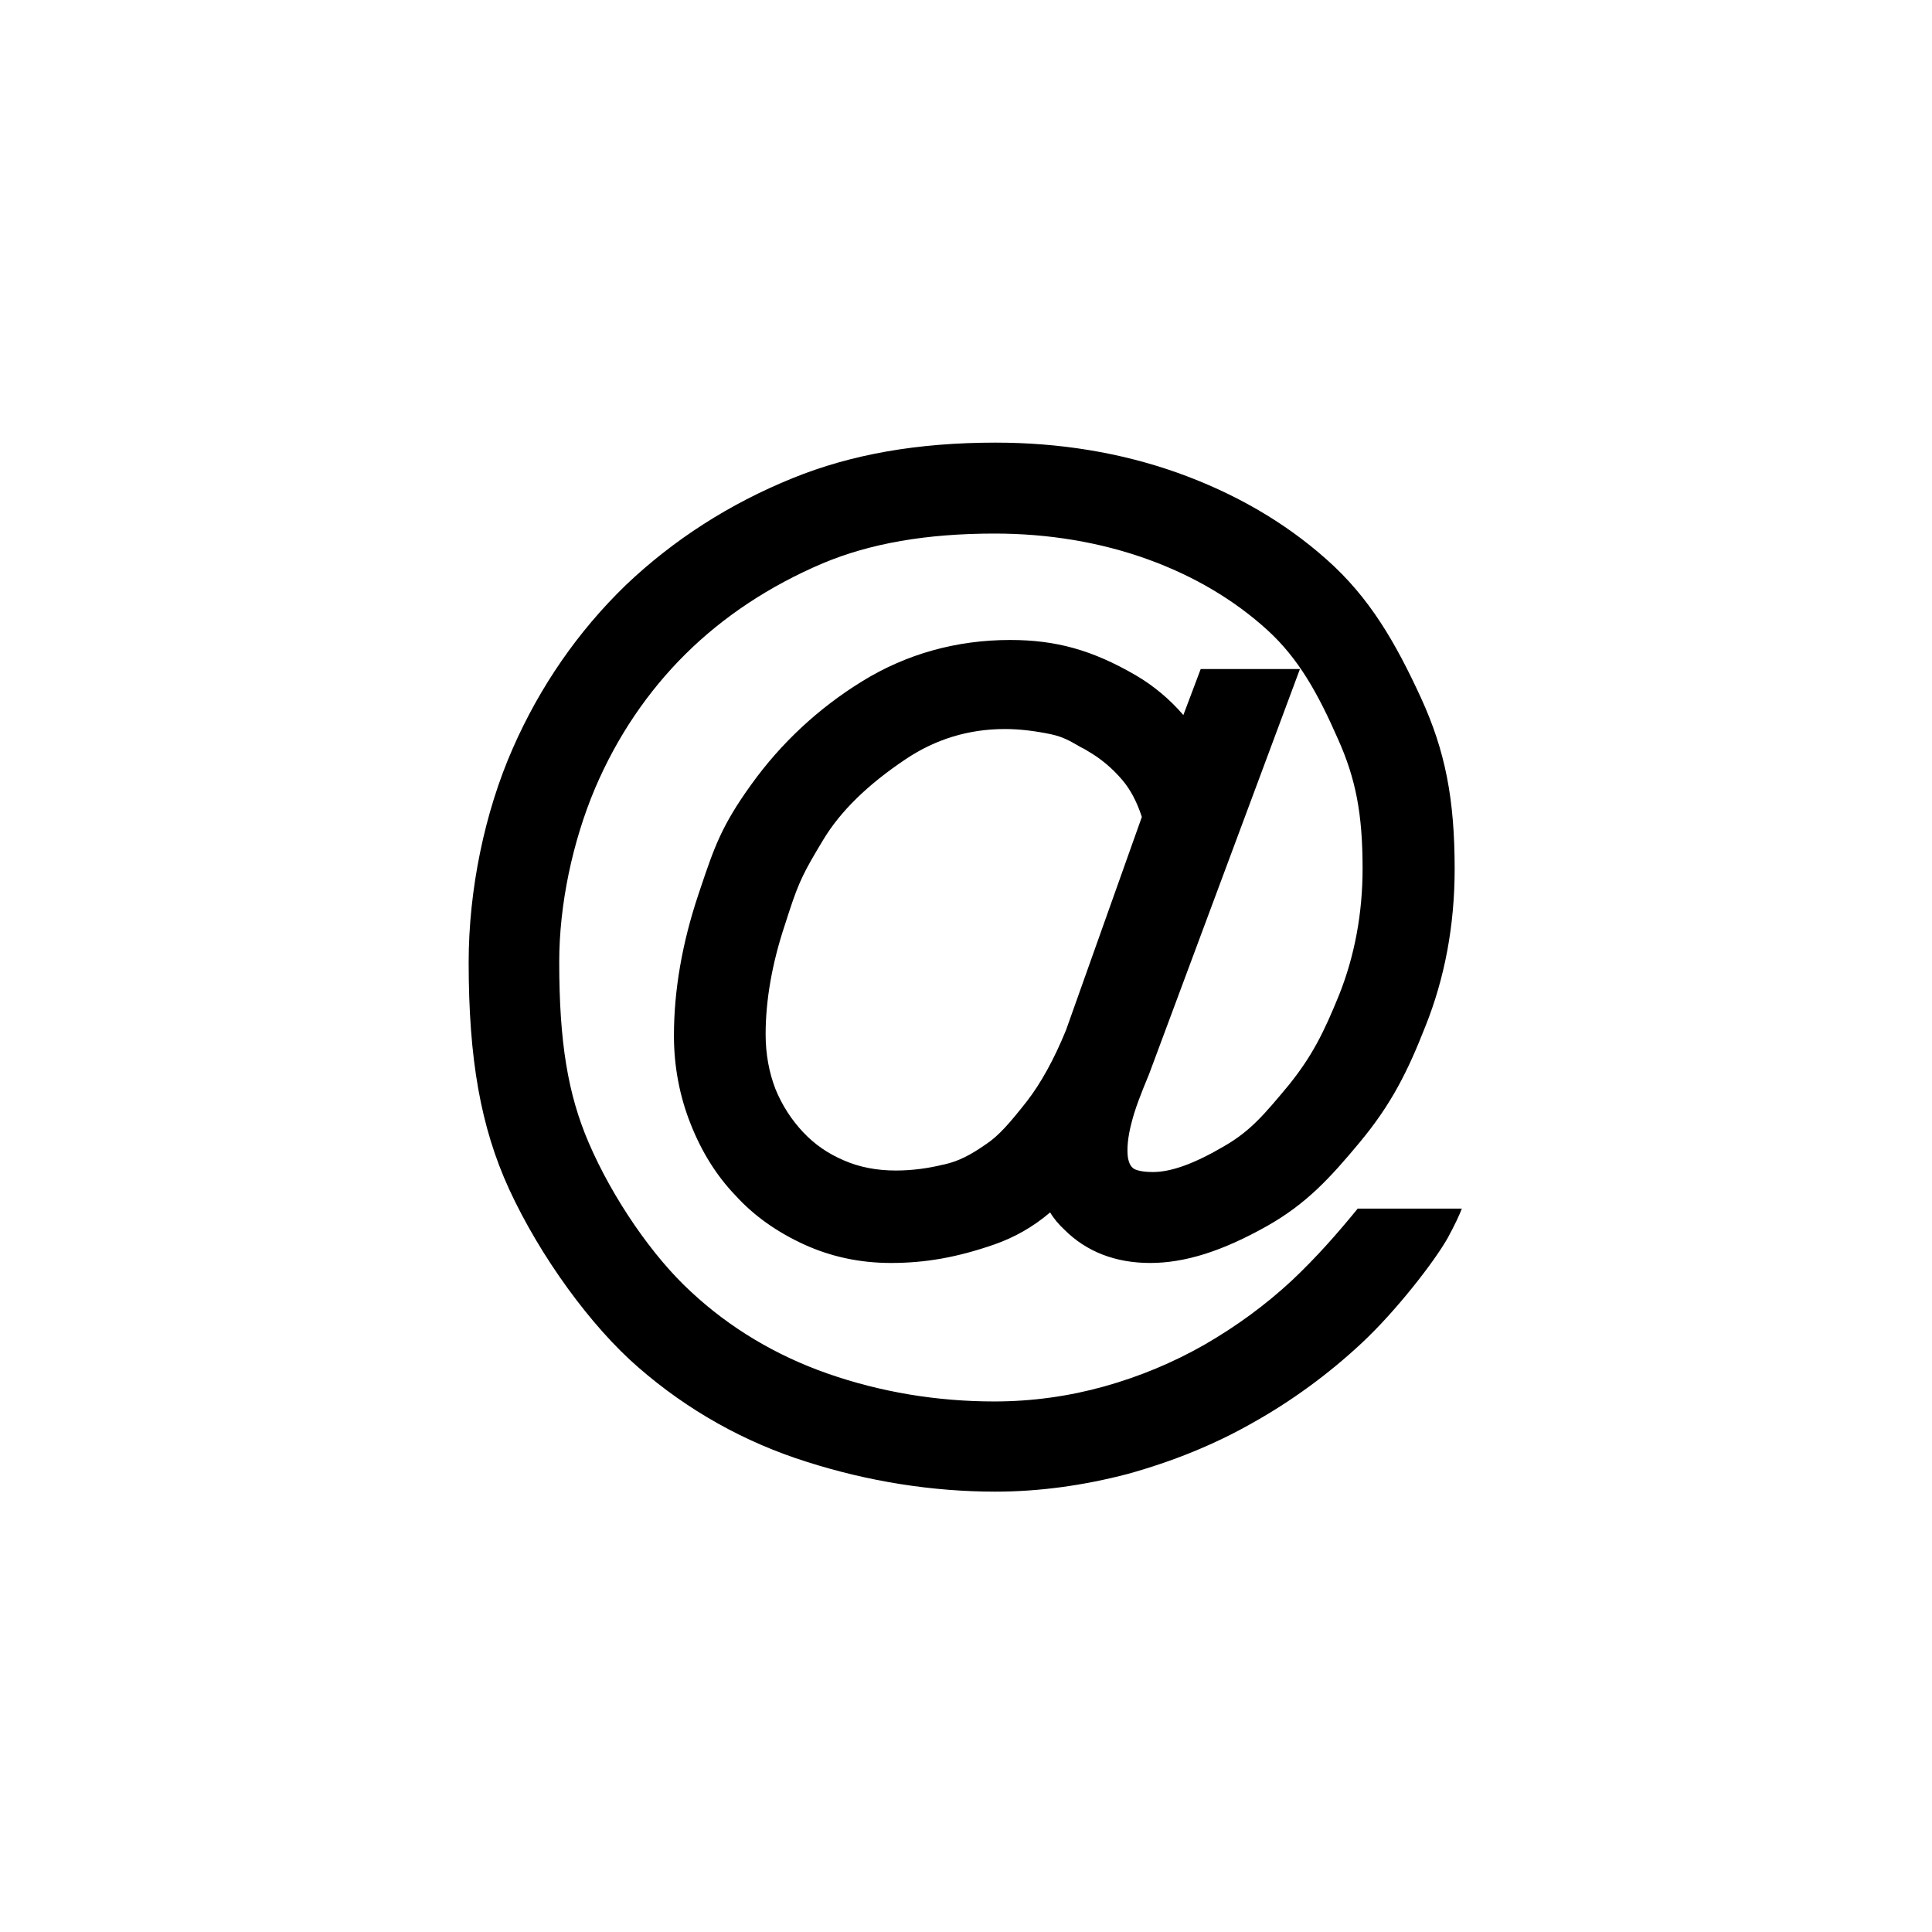
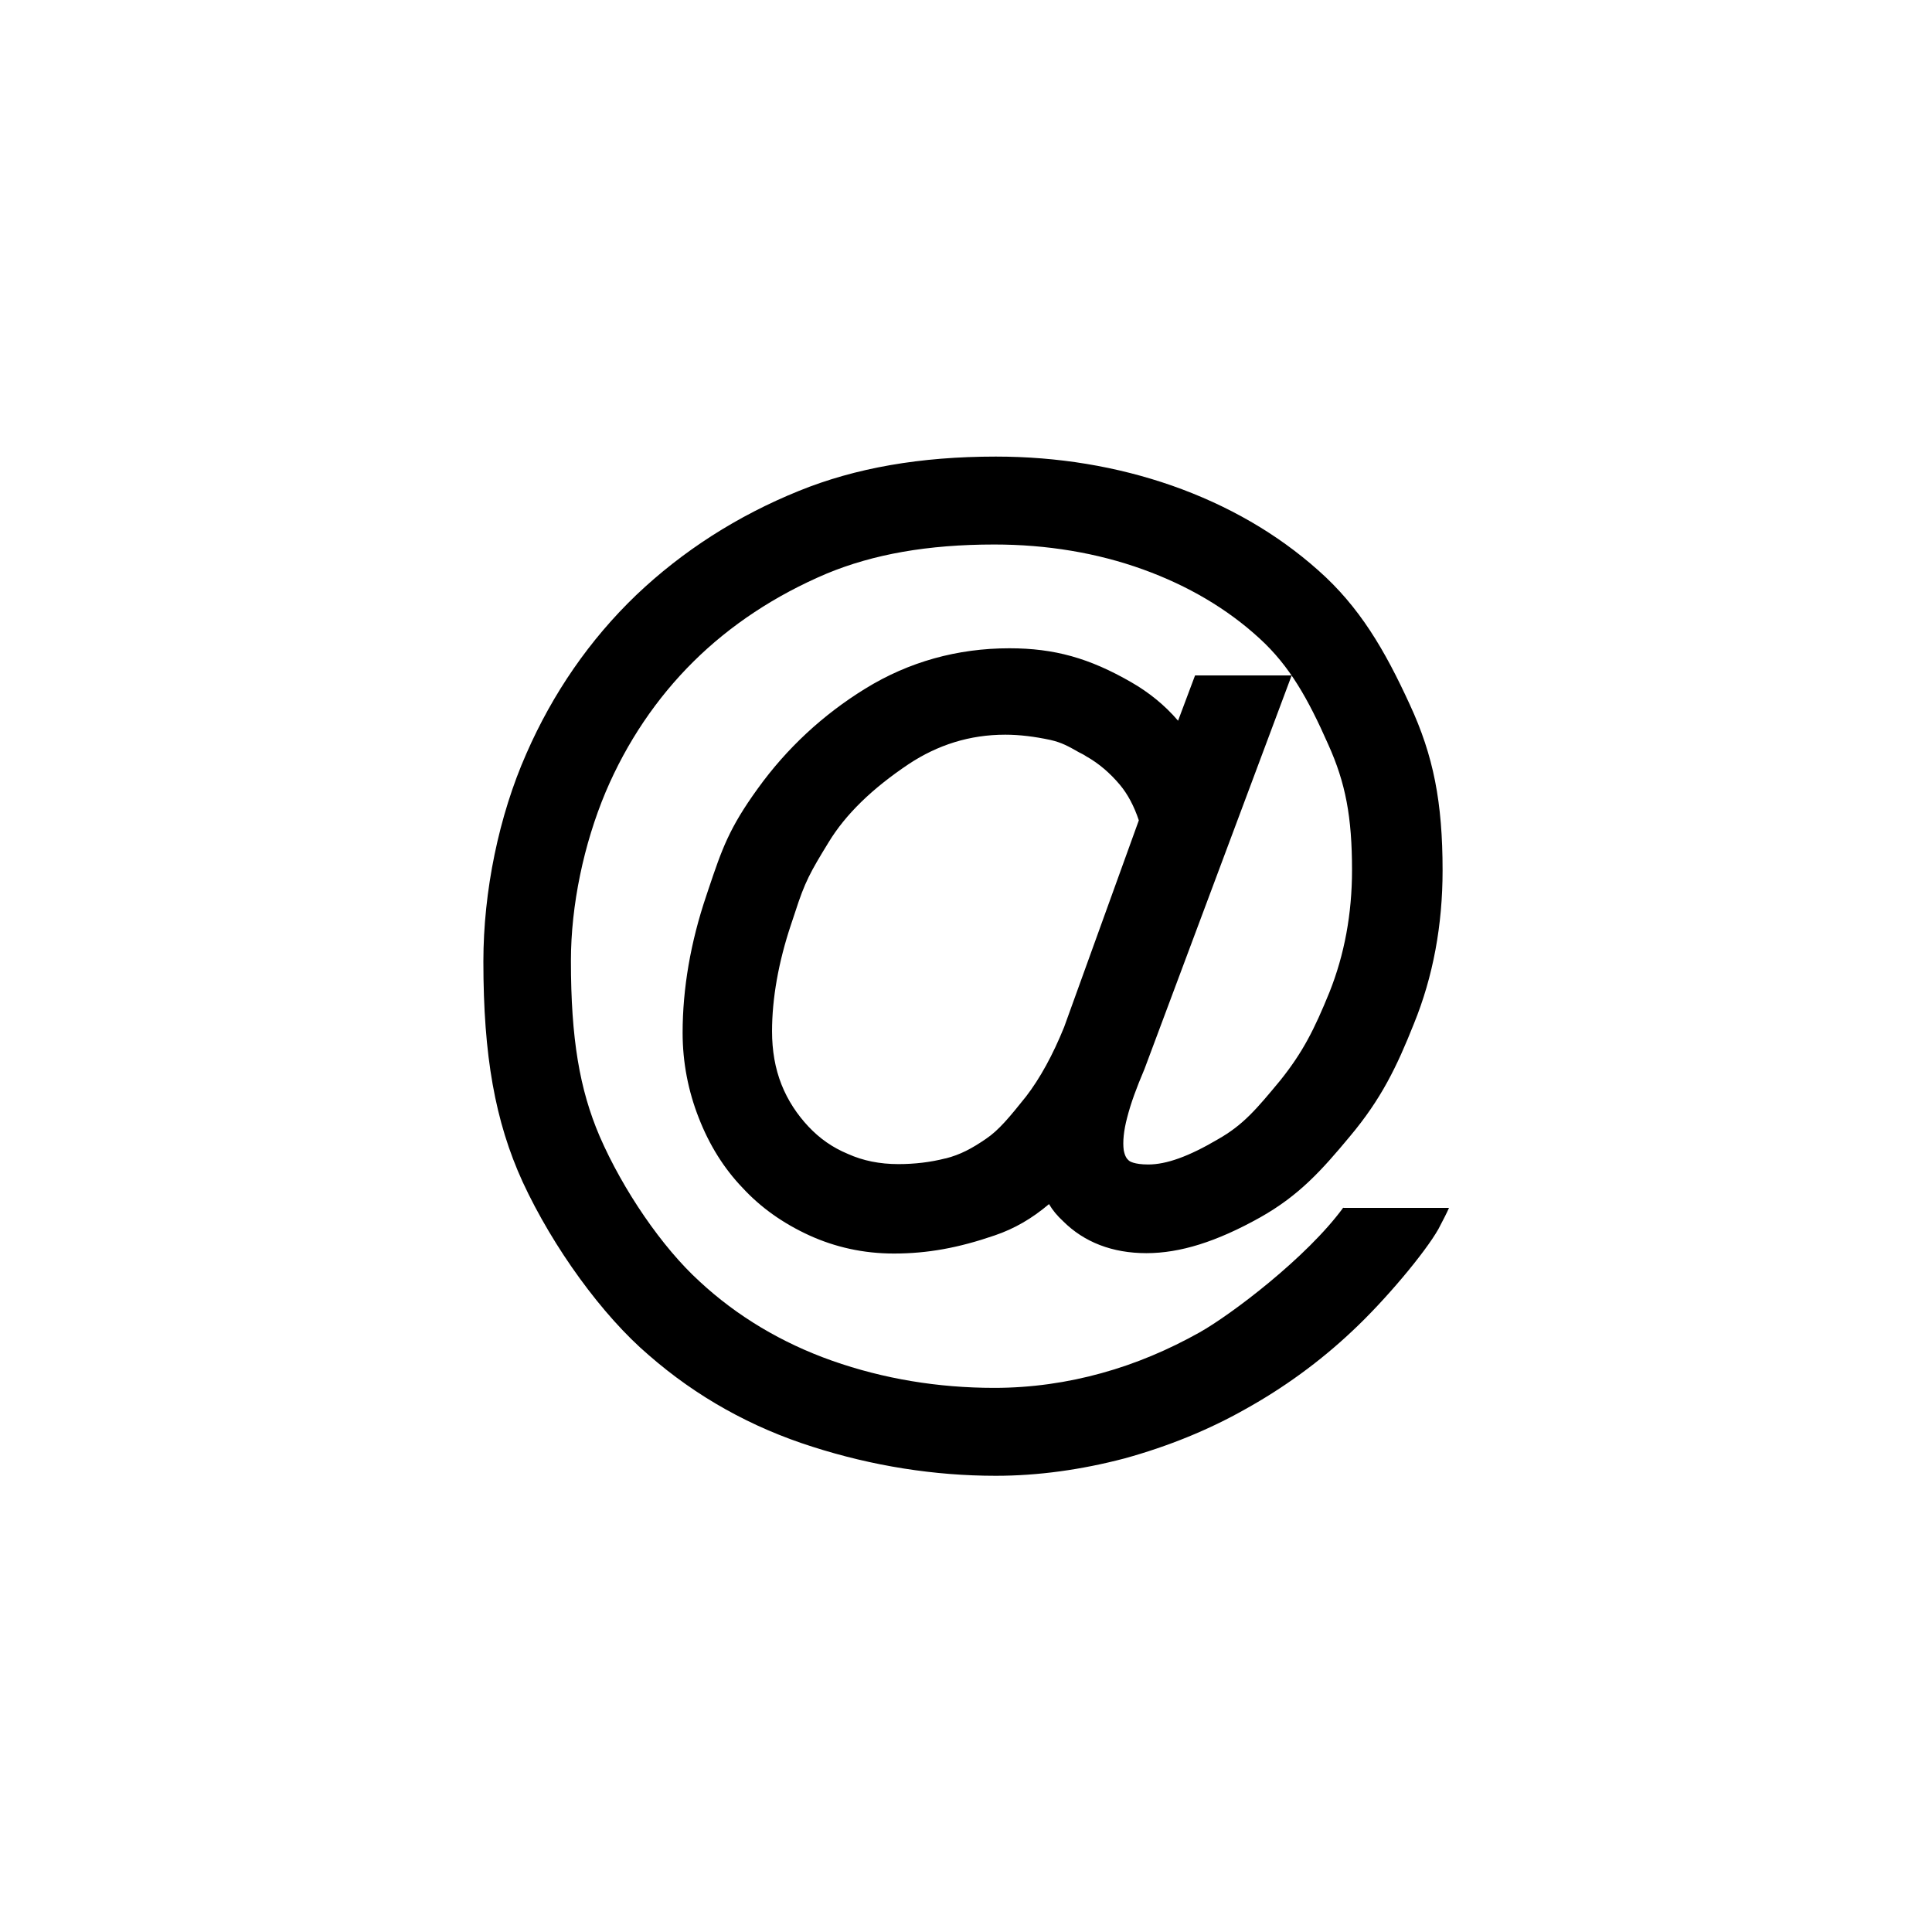
<svg xmlns="http://www.w3.org/2000/svg" version="1.1" id="Layer_1" x="0px" y="0px" width="512px" height="512px" viewBox="0 0 512 512" style="enable-background:new 0 0 512 512;" xml:space="preserve">
-   <g>
-     <path d="M342.3,339.4c-7,6.5-14.7,12.1-23,16.9c-8.4,4.8-17.3,8.5-26.6,11.1c-9.3,2.6-19.1,4-29.2,4c-15.3,0-30.2-2.5-44.2-7.4   c-13.7-4.8-25.9-12.1-36.1-21.6c-10.2-9.3-20.9-24.9-27.2-39.6c-5.5-12.8-7.8-26.6-7.8-47.9c0-15.1,3.5-31.8,9.5-46   c5.8-13.6,13.9-25.6,24-35.6c10-9.9,22.2-18,36.3-24c12.6-5.3,27.5-7.9,45.6-7.9c14.3,0,28,2.3,40.5,6.8   c12.2,4.4,22.9,10.7,31.8,18.8c8.2,7.5,13.3,16.6,18.7,28.9c4.7,10.5,6.5,19.8,6.5,34.3c0,11.8-2.1,23.1-6.2,33.4   c-4.1,10.1-7.2,16.3-13.4,24c-6.5,7.8-10.1,12.1-17,16.1c-8,4.7-14.1,6.9-19,6.9c-3.9,0-5.1-0.9-5.2-1c-0.6-0.5-1.1-1.2-1.4-2.9   c-0.3-2.3,0-5.4,0.9-8.9c1-4,2.5-7.8,4.7-13.1l40-107.4h-26.3l-4.6,12.2c-3.6-4.2-7.9-7.8-12.7-10.6c-11.4-6.6-21-9.3-33.2-9.3   c-14.2,0-27.5,3.7-39.3,11c-11.5,7.1-21.4,16.3-29.3,27.3c-7.8,10.8-9.8,16.6-13.4,27.3l-0.6,1.8c-4.3,12.8-6.5,25.4-6.5,37.5   c0,8.1,1.5,16,4.4,23.3c2.9,7.4,6.9,13.8,11.9,19c4.9,5.4,11,9.7,18.2,13c7,3.2,14.7,4.9,23,4.9c9.2,0,17.6-1.5,27.4-4.9   c5.4-1.9,10.2-4.6,14.8-8.5c1,1.7,2.3,3.2,3.8,4.6c5.8,5.8,13.5,8.8,22.7,8.8c9.2,0,19.1-3.1,31-9.8c10.6-6,16.8-12.9,24.4-22   c8.6-10.3,12.9-19.1,17.5-30.8c5.2-12.9,7.8-27,7.8-41.8c0-18.6-2.5-31.3-8.9-45.3c-6.8-14.8-13.7-26.7-25-36.7   c-11.2-10-24.6-17.7-39.8-23.1c-15-5.3-31.1-7.9-48-7.9c-20.6,0-38.2,3.1-53.7,9.4c-16.8,6.8-31.7,16.4-44.3,28.4   c-12.6,12.2-22.7,26.8-29.9,43.2c-7.5,17-11.7,37.6-11.7,56.7c0,25.7,3.2,43.7,10.7,60.1c8.3,18,21.8,36.5,34.3,47.3   c13.1,11.4,28.1,19.8,44.6,25c16.3,5.2,33.2,7.9,50,7.9c11.5,0,23.3-1.6,35.1-4.7c11.9-3.3,23-7.8,33-13.5   c10.2-5.7,20-12.8,29-21.2c9-8.4,19.2-21.5,22.8-27.9c1.9-3.5,3.1-6.1,3.7-7.7h-27.6C354.5,326.8,348.8,333.3,342.3,339.4z    M272.1,291.9c-4.5,5.7-7.4,9.1-10.9,11.4c-3.9,2.7-7,4.4-11,5.3l-0.1,0c-4,1-8.3,1.6-12.7,1.6c-5.1,0-9.7-0.9-13.8-2.7   c-4.2-1.8-7.7-4.2-10.8-7.5c-3-3.2-5.5-7-7.3-11.4c-1.7-4.4-2.6-9.3-2.6-14.5c0-9,1.7-18.8,5.1-29c0.4-1.2,0.8-2.5,1.1-3.4   c2.7-8.3,4.1-10.9,9.1-19.2c4.6-7.6,11.8-14.6,21.8-21.3c7.9-5.3,16.7-8,26.3-8c3.9,0,8,0.5,12.3,1.4c3.1,0.7,4.7,1.6,7.8,3.4   l0.2,0.1c0.4,0.2,0.8,0.4,1.3,0.7l0.3,0.2c3.5,2,6.6,4.6,9.3,7.8c2.1,2.5,3.8,5.7,5.1,9.7L282.5,273   C279.4,280.6,275.9,287,272.1,291.9z" />
-   </g>
+   <path d="M356,320c-9.7,13.3-29.9,28.5-38.1,33.1s-16.9,8.3-26,10.8c-9,2.5-18.6,3.9-28.4,3.9c-14.9,0-29.4-2.4-43-7.2  c-13.3-4.7-25.2-11.8-35.1-21c-9.9-9-20.3-24.2-26.5-38.5c-5.3-12.4-7.6-25.8-7.6-46.5c0-14.7,3.4-30.9,9.2-44.7  c5.6-13.2,13.5-24.9,23.3-34.6c9.7-9.6,21.6-17.5,35.3-23.3c12.3-5.1,26.7-7.7,44.4-7.7c13.9,0,27.2,2.2,39.4,6.6  c11.9,4.3,22.3,10.4,30.9,18.3c8,7.3,12.9,16.1,18.2,28.1c4.6,10.2,6.3,19.2,6.3,33.3c0,11.5-2,22.4-6,32.4c-4,9.8-7,15.8-13,23.3  c-6.3,7.6-9.8,11.8-16.5,15.6c-7.8,4.6-13.7,6.7-18.5,6.7c-3.8,0-5-0.9-5.1-1c-0.6-0.5-1.1-1.2-1.4-2.8c-0.3-2.2,0-5.2,0.9-8.6  c1-3.9,2.4-7.7,4.6-12.9L342.3,179h-25.6l-4.5,12c-3.5-4.1-7.7-7.5-12.4-10.2c-11.1-6.4-20.4-9-32.3-9c-13.8,0-26.7,3.6-38.2,10.7  c-11.2,6.9-20.8,15.8-28.5,26.5c-7.6,10.5-9.5,16.1-13,26.5l-0.6,1.8c-4.2,12.4-6.3,24.7-6.3,36.4c0,7.9,1.5,15.5,4.3,22.6  c2.8,7.2,6.7,13.4,11.6,18.5c4.8,5.2,10.7,9.4,17.7,12.6c6.8,3.1,14.3,4.8,22.4,4.8c8.9,0,17.1-1.5,26.7-4.8  c5.3-1.8,9.9-4.5,14.4-8.3c1,1.7,2.2,3.1,3.7,4.5c5.6,5.6,13.1,8.5,22.1,8.5c8.9,0,18.6-3,30.2-9.5c10.3-5.8,16.3-12.5,23.7-21.4  c8.4-10,12.5-18.6,17-29.9c5.1-12.5,7.6-26.2,7.6-40.6c0-18.1-2.4-30.4-8.7-44c-6.6-14.4-13.3-25.9-24.3-35.6  c-10.9-9.7-23.9-17.2-38.7-22.4c-14.6-5.1-30.3-7.7-46.7-7.7c-20,0-37.2,3-52.2,9.1c-16.3,6.6-30.8,15.9-43.1,27.6  c-12.3,11.8-22.1,26-29.1,42c-7.3,16.5-11.4,36.5-11.4,55.1c0,25,3.1,42.4,10.4,58.4c8.1,17.5,21.2,35.5,33.4,45.9  c12.7,11.1,27.3,19.2,43.4,24.3c15.9,5.1,32.3,7.7,48.6,7.7c11.2,0,22.7-1.6,34.1-4.6c11.6-3.2,22.4-7.6,32.1-13.1  c9.9-5.5,19.5-12.4,28.2-20.6c8.8-8.2,19.4-20.9,22.9-27.1c1.2-2.3,2.2-4.2,2.8-5.6H356z M271.9,290.6c-4.4,5.5-7.2,8.9-10.6,11.2  c-3.8,2.6-6.8,4.2-10.7,5.2h-0.1c-3.9,1-8.1,1.5-12.4,1.5c-5,0-9.4-0.9-13.4-2.7c-4.1-1.7-7.5-4.1-10.5-7.3  c-2.9-3.1-5.4-6.8-7.1-11.1c-1.7-4.3-2.5-9-2.5-14.1c0-8.7,1.7-18.3,5-28.2c0.4-1.2,0.8-2.4,1.1-3.3c2.6-8.1,4-10.6,8.9-18.6  c4.5-7.4,11.5-14.2,21.2-20.7c7.7-5.1,16.2-7.8,25.6-7.8c3.8,0,7.8,0.5,12,1.4c3,0.7,4.6,1.6,7.6,3.3l0.2,0.1  c0.4,0.2,0.8,0.4,1.3,0.7l0.3,0.2c3.4,1.9,6.4,4.5,9,7.6c2,2.4,3.7,5.5,5,9.4L282,272.2C279,279.6,275.6,285.8,271.9,290.6z" />
</svg>
